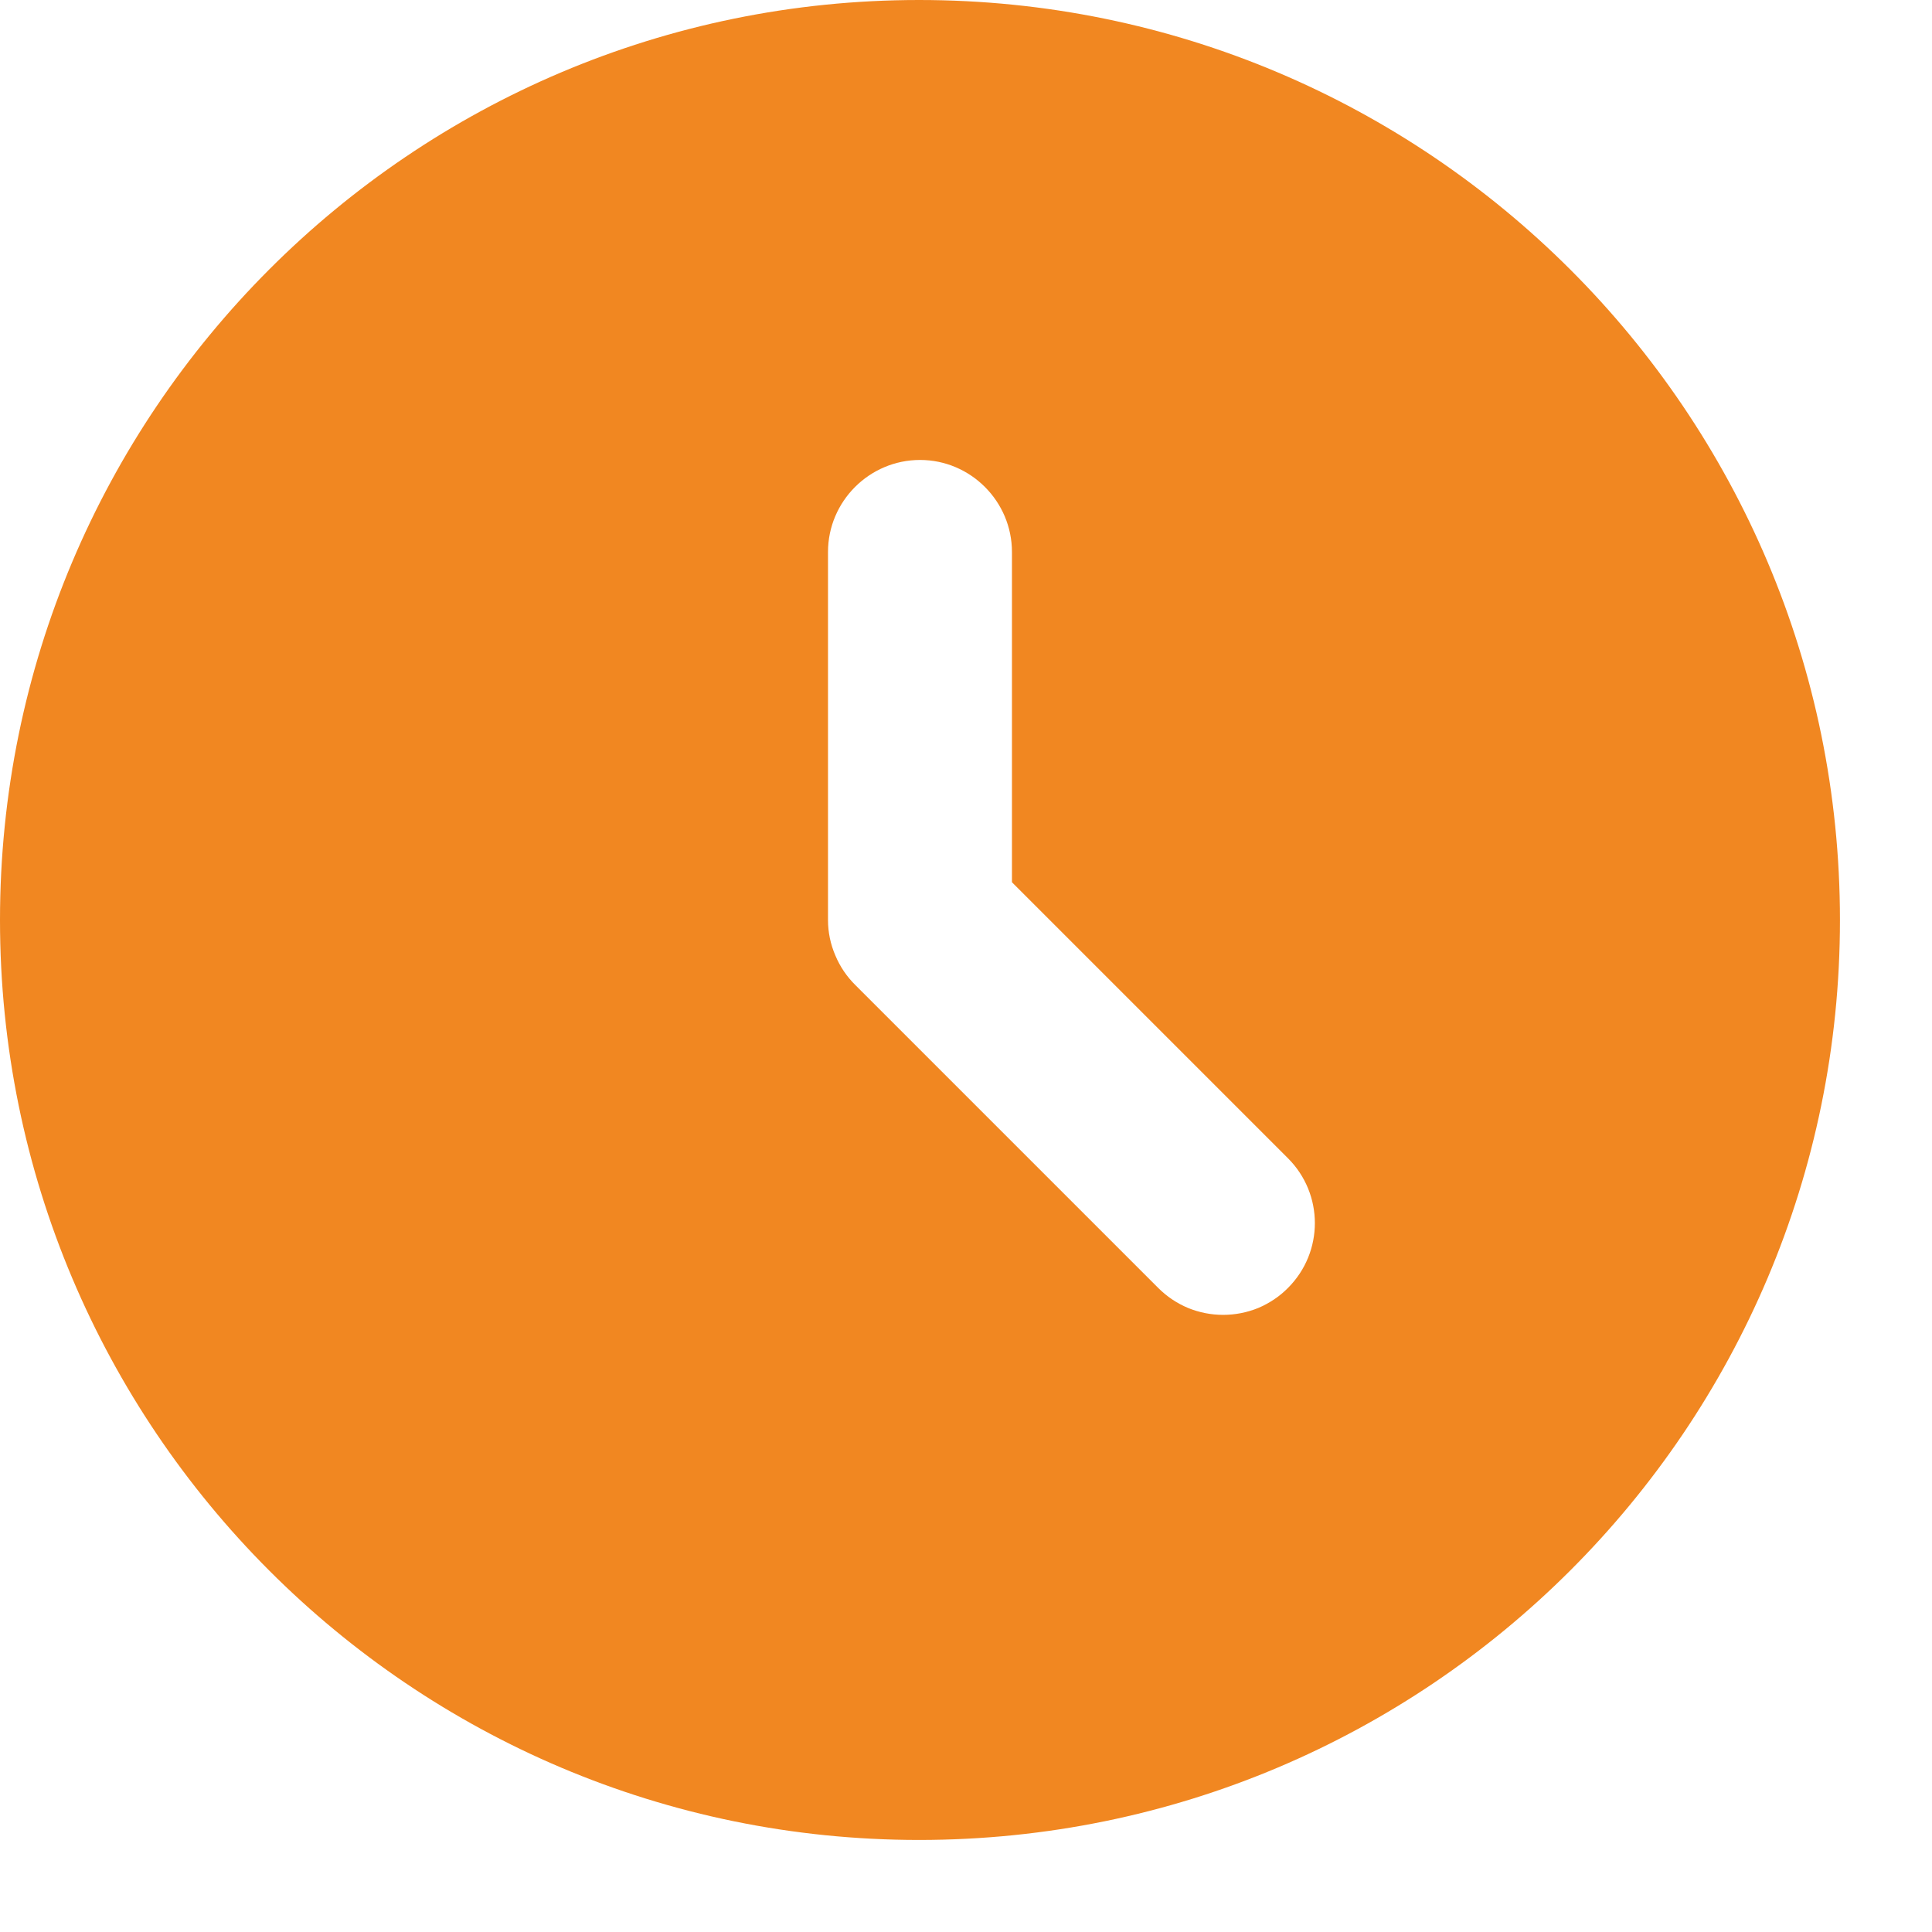
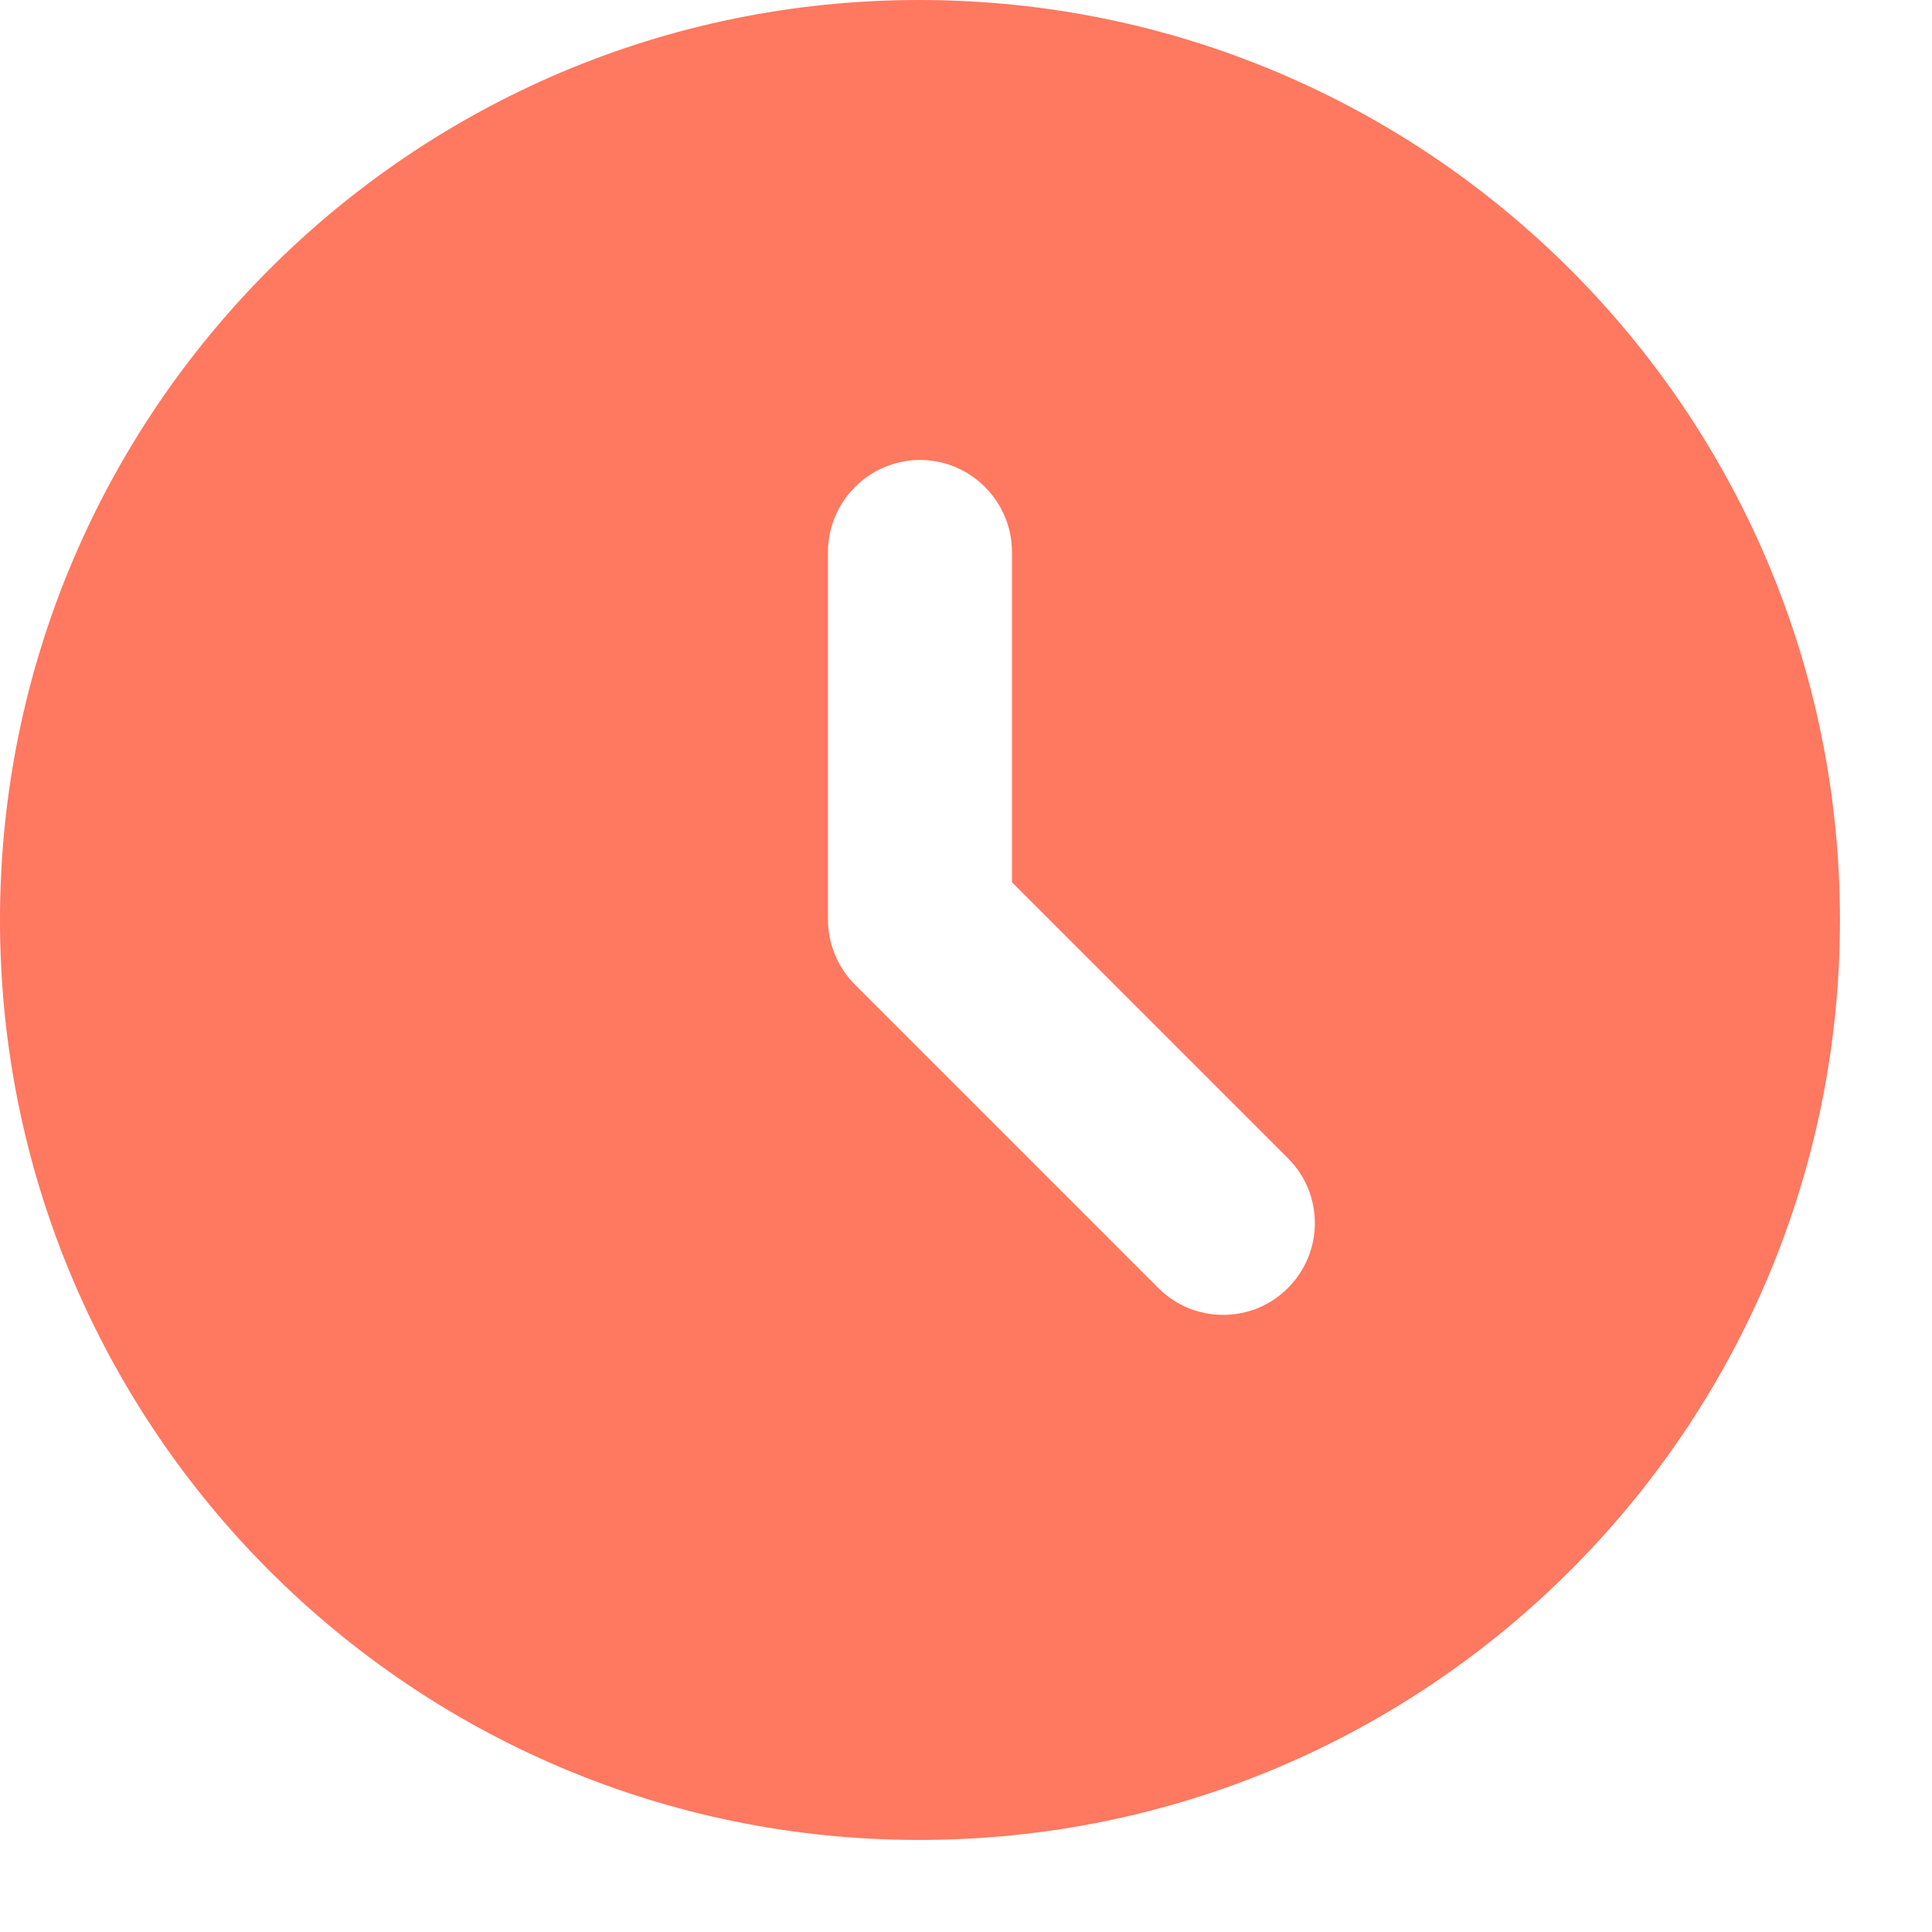
<svg xmlns="http://www.w3.org/2000/svg" width="14" height="14" viewBox="0 0 14 14" fill="none">
-   <path d="M6.66 0C2.98 0 0 2.987 0 6.667C0 10.347 2.98 13.333 6.66 13.333C10.347 13.333 13.333 10.347 13.333 6.667C13.333 2.987 10.347 0 6.66 0ZM9.333 9.333C9.272 9.395 9.198 9.444 9.118 9.478C9.037 9.511 8.951 9.528 8.863 9.528C8.776 9.528 8.69 9.511 8.609 9.478C8.528 9.444 8.455 9.395 8.393 9.333L6.2 7.14C6.137 7.078 6.087 7.005 6.053 6.923C6.018 6.842 6 6.755 6 6.667V4C6 3.633 6.3 3.333 6.667 3.333C7.033 3.333 7.333 3.633 7.333 4V6.393L9.333 8.393C9.593 8.653 9.593 9.073 9.333 9.333Z" fill="#F18721" />
+   <path d="M6.66 0C2.98 0 0 2.987 0 6.667C0 10.347 2.98 13.333 6.66 13.333C10.347 13.333 13.333 10.347 13.333 6.667C13.333 2.987 10.347 0 6.66 0ZM9.333 9.333C9.272 9.395 9.198 9.444 9.118 9.478C9.037 9.511 8.951 9.528 8.863 9.528C8.776 9.528 8.69 9.511 8.609 9.478C8.528 9.444 8.455 9.395 8.393 9.333L6.2 7.14C6.137 7.078 6.087 7.005 6.053 6.923C6.018 6.842 6 6.755 6 6.667V4C6 3.633 6.3 3.333 6.667 3.333C7.033 3.333 7.333 3.633 7.333 4V6.393L9.333 8.393C9.593 8.653 9.593 9.073 9.333 9.333Z" fill="#ff7860" />
</svg>
